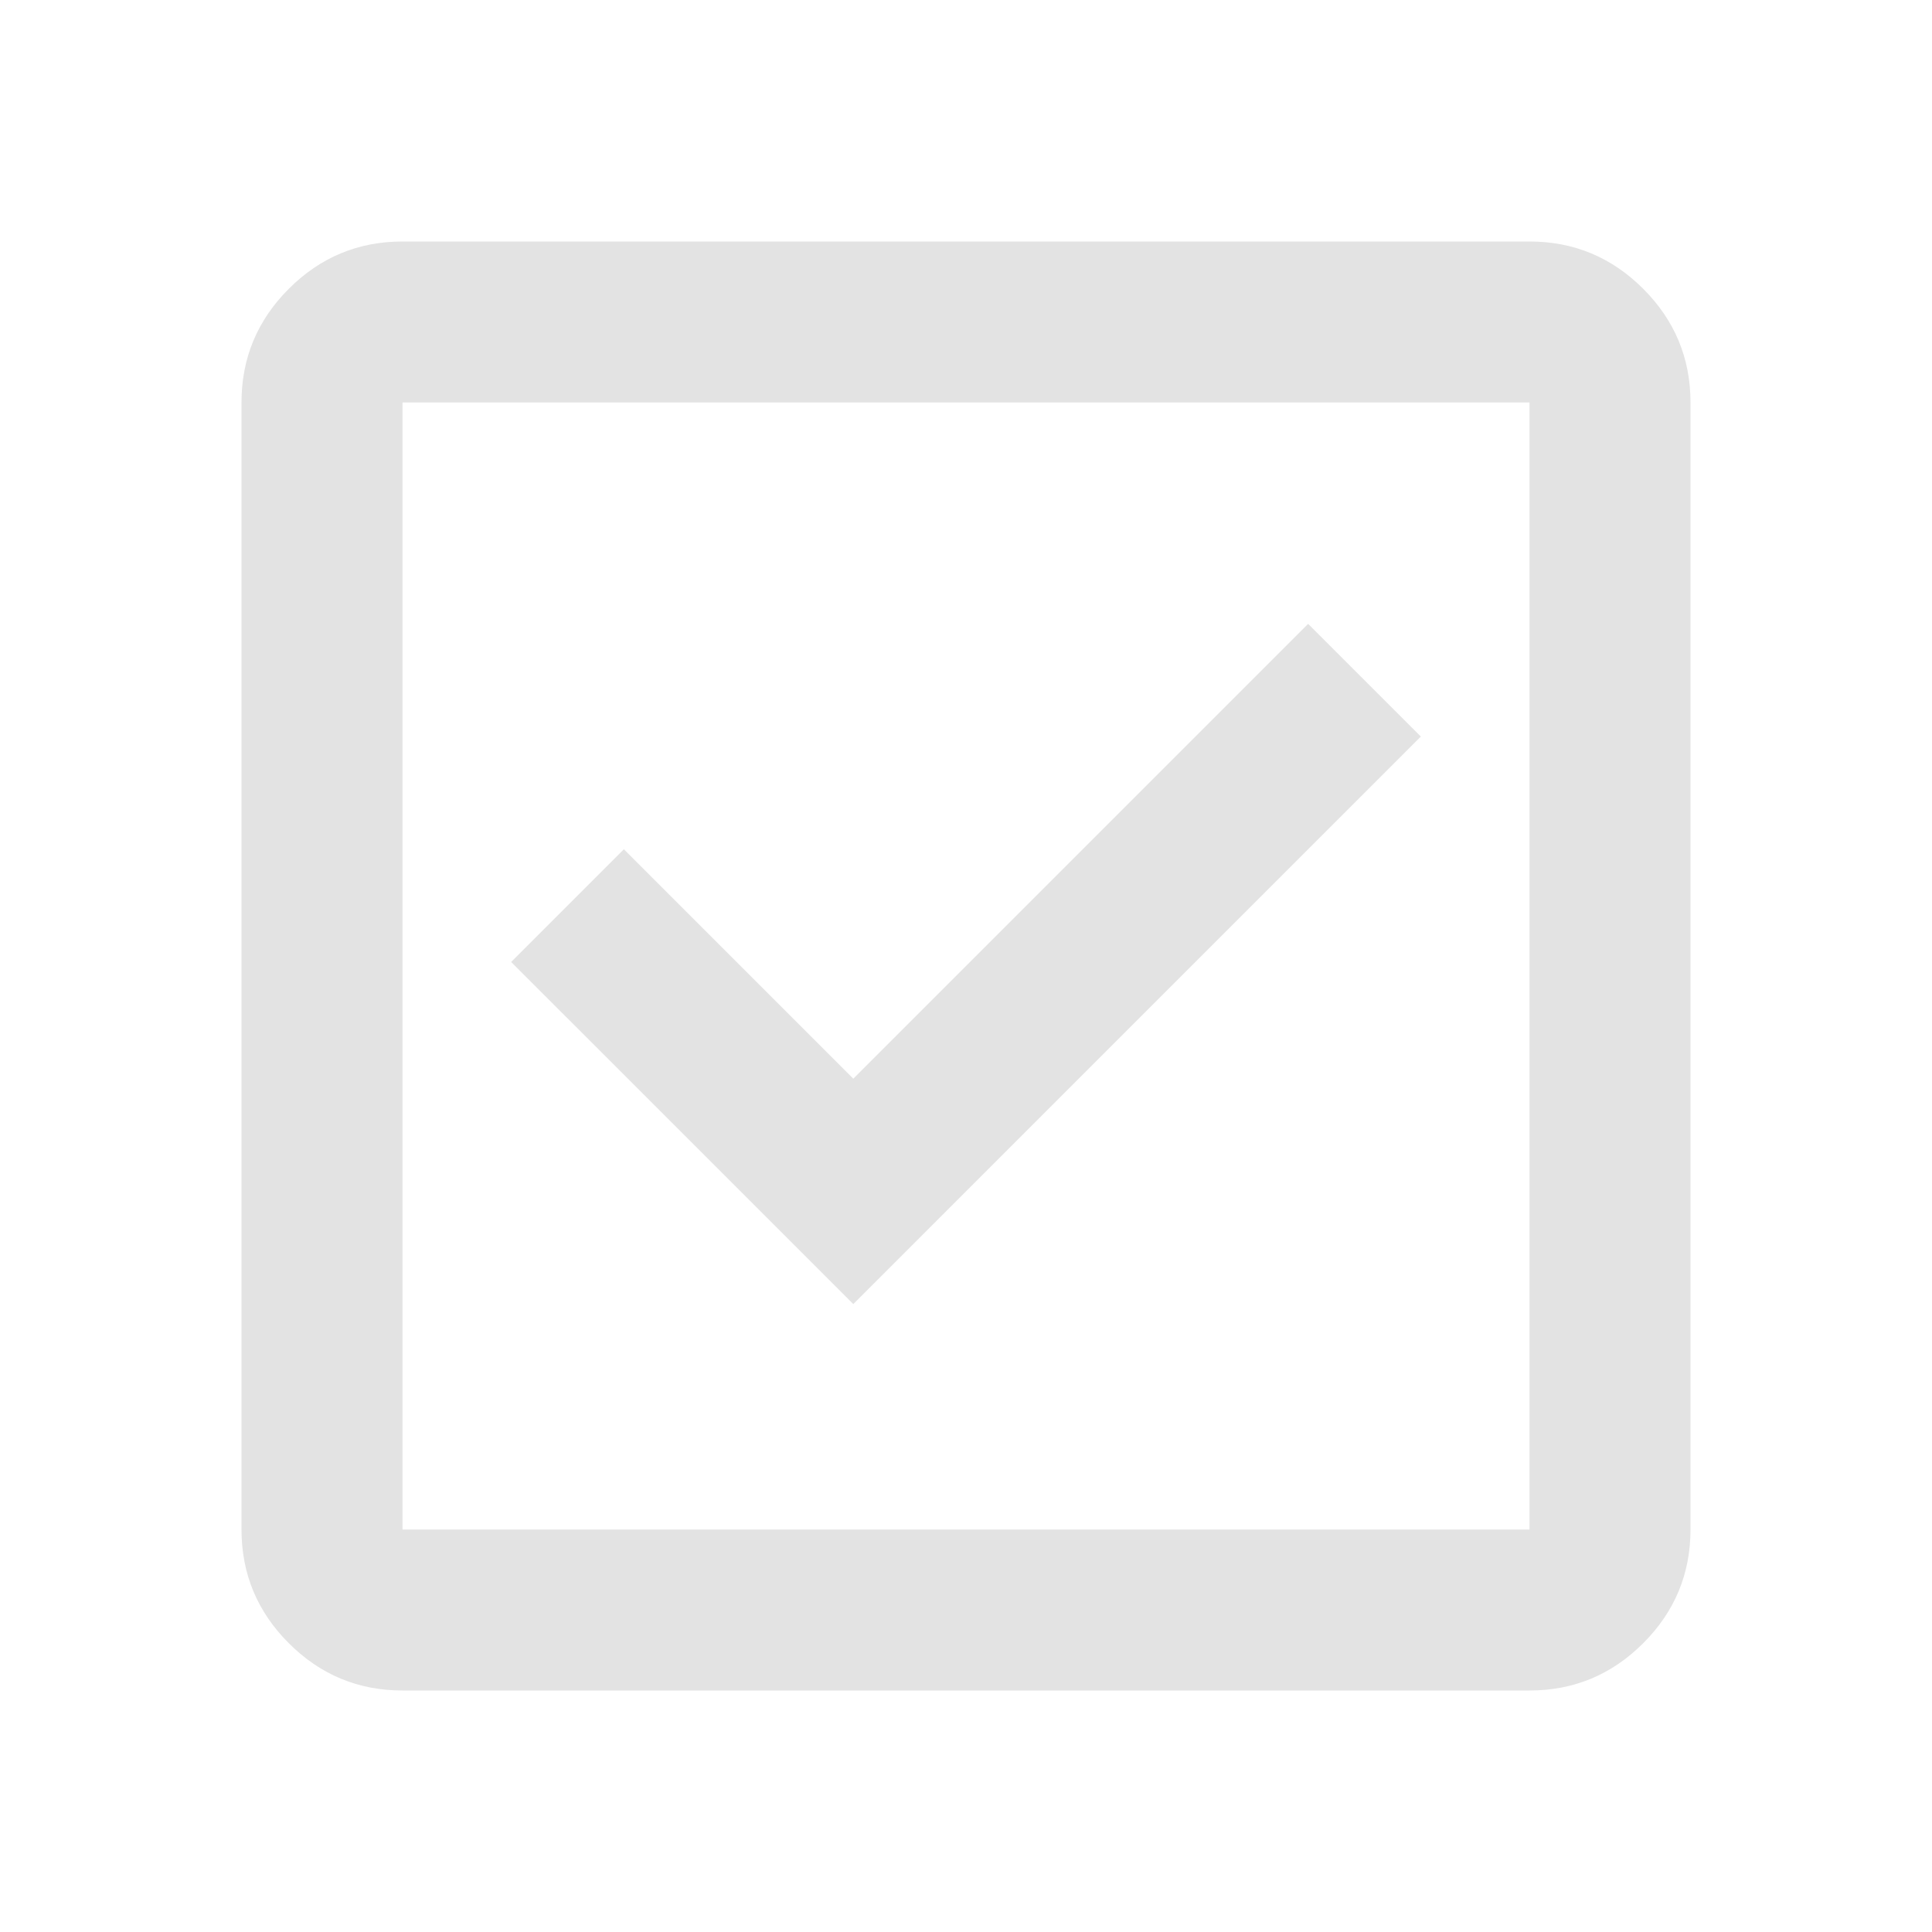
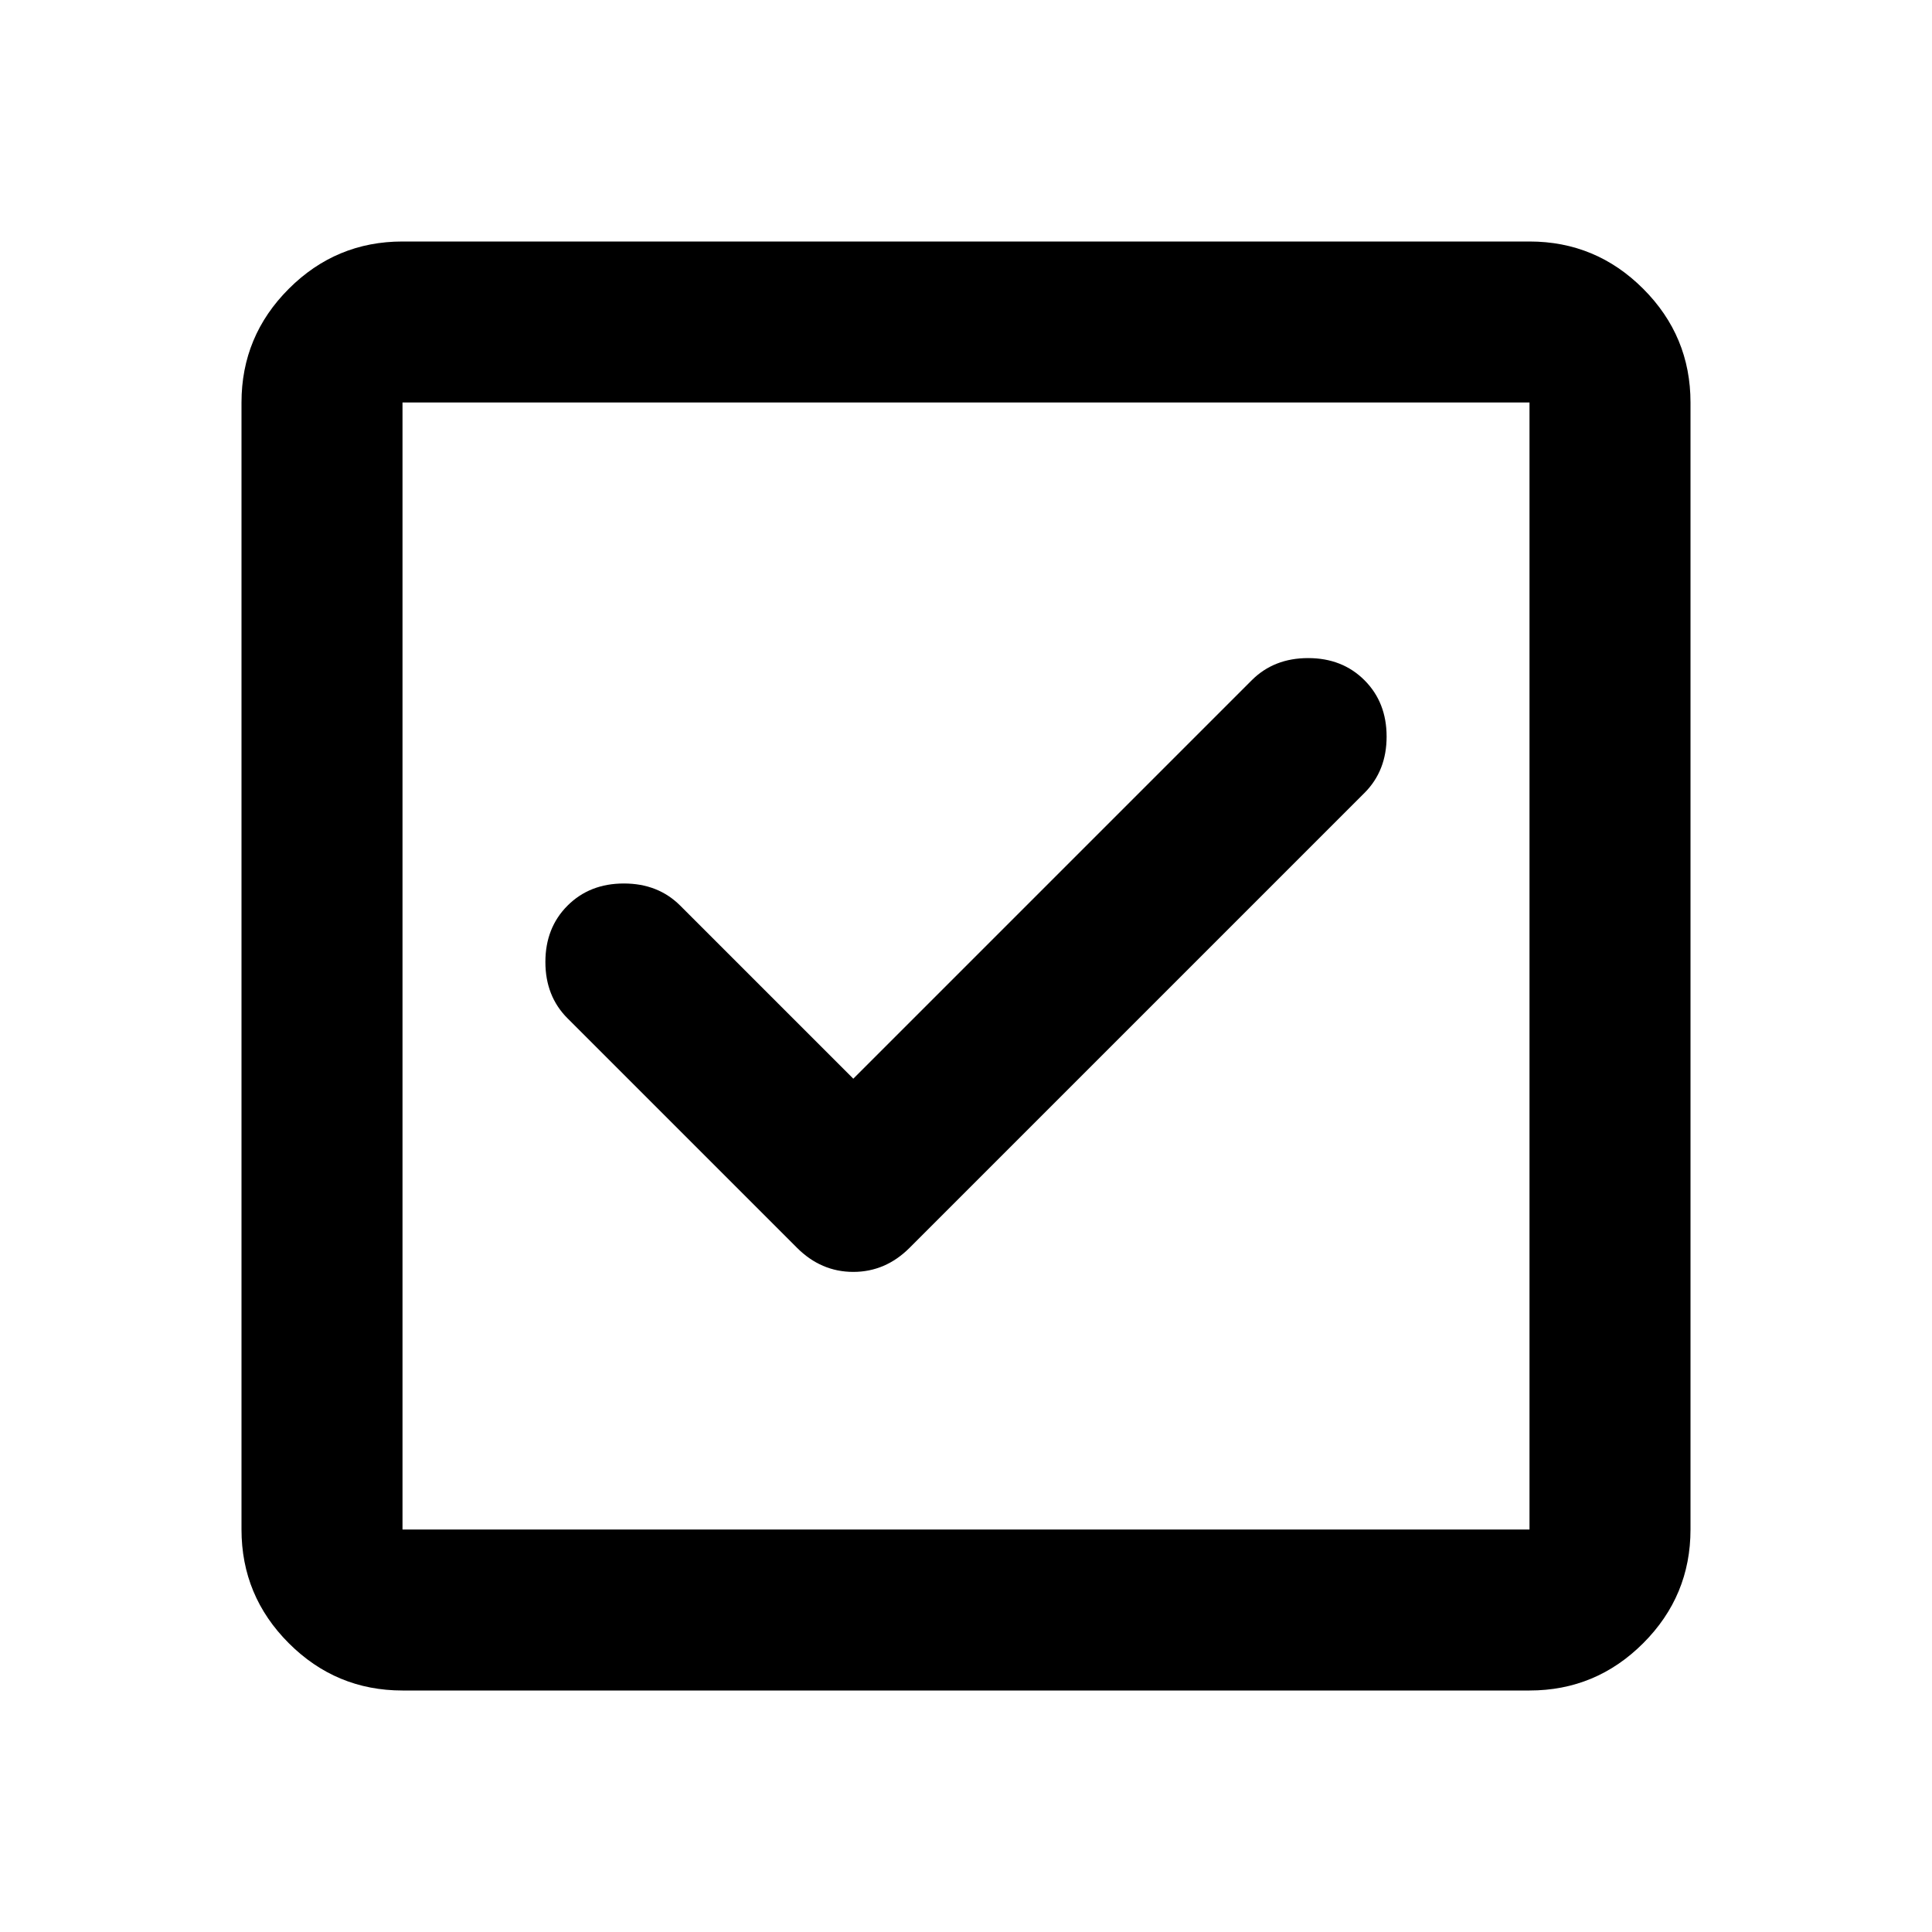
- <svg xmlns="http://www.w3.org/2000/svg" height="24px" viewBox="0 -960 960 960" width="24px" fill="#e3e3e3">
-   <path d="m424-312 282-282-56-56-226 226-114-114-56 56 170 170ZM200-120q-33 0-56.5-23.5T120-200v-560q0-33 23.5-56.5T200-840h560q33 0 56.5 23.5T840-760v560q0 33-23.5 56.5T760-120H200Zm0-80h560v-560H200v560Zm0-560v560-560Z" />
+ <svg xmlns="http://www.w3.org/2000/svg" height="24" viewBox="0 -960 960 960" width="24">
+   <path d="m424-424-86-86q-11-11-28-11t-28 11q-11 11-11 28t11 28l114 114q12 12 28 12t28-12l226-226q11-11 11-28t-11-28q-11-11-28-11t-28 11L424-424ZM200-120q-33 0-56.5-23.5T120-200v-560q0-33 23.5-56.5T200-840h560q33 0 56.5 23.5T840-760v560q0 33-23.5 56.5T760-120H200Zm0-80h560v-560H200v560Zm0-560v560-560Z" />
</svg>
